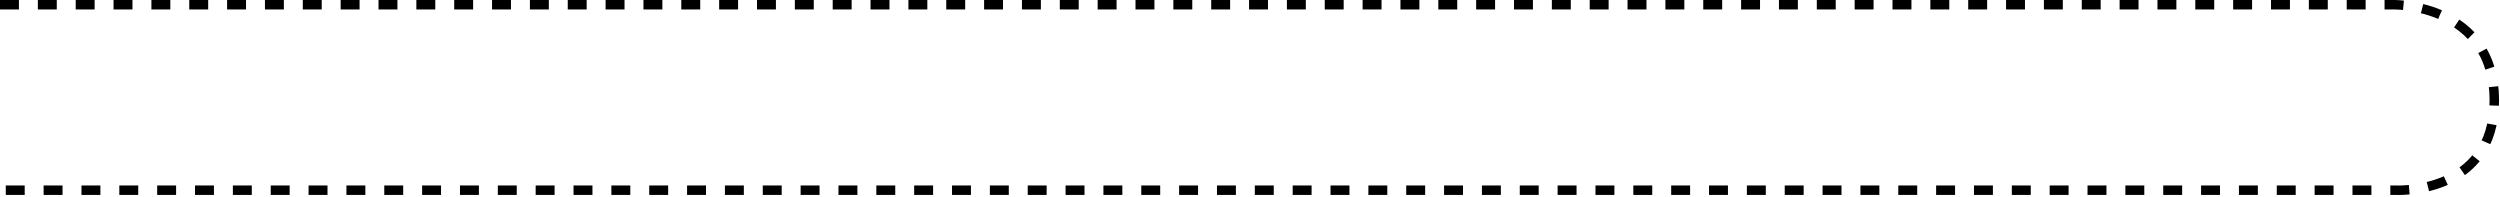
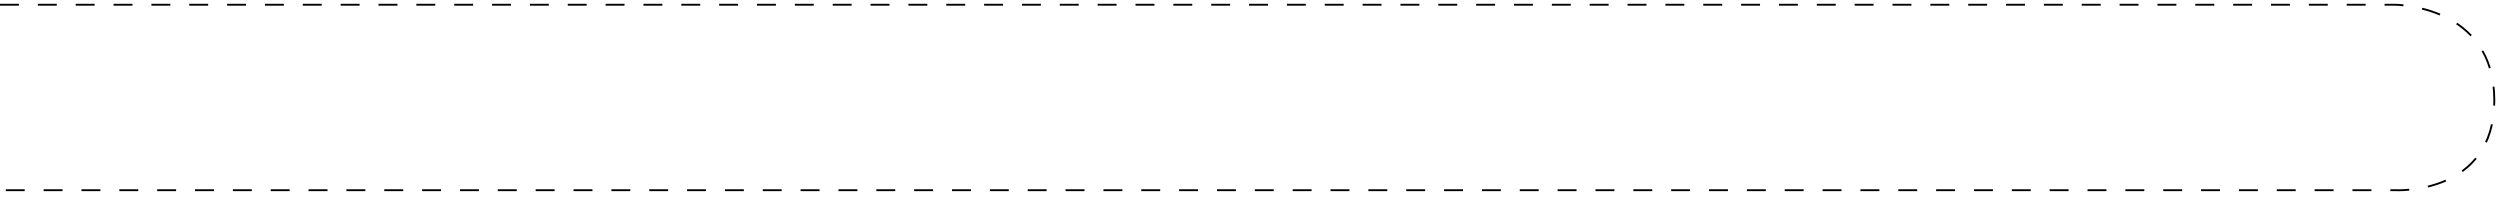
<svg xmlns="http://www.w3.org/2000/svg" width="1321" height="104" viewBox="0 0 1321 104" fill="none">
-   <path d="M0 2.5H1265.5C1265.5 2.5 1318 2.5 1318 53C1318 103.5 1265.5 100.5 1265.5 100.5L0 100.5" stroke="black" stroke-width="5" stroke-dasharray="10 10" />
+   <path d="M0 2.5H1265.5C1265.5 2.5 1318 2.5 1318 53C1318 103.5 1265.5 100.5 1265.5 100.5L0 100.5" stroke="black" strokeWidth="5" stroke-dasharray="10 10" />
</svg>
